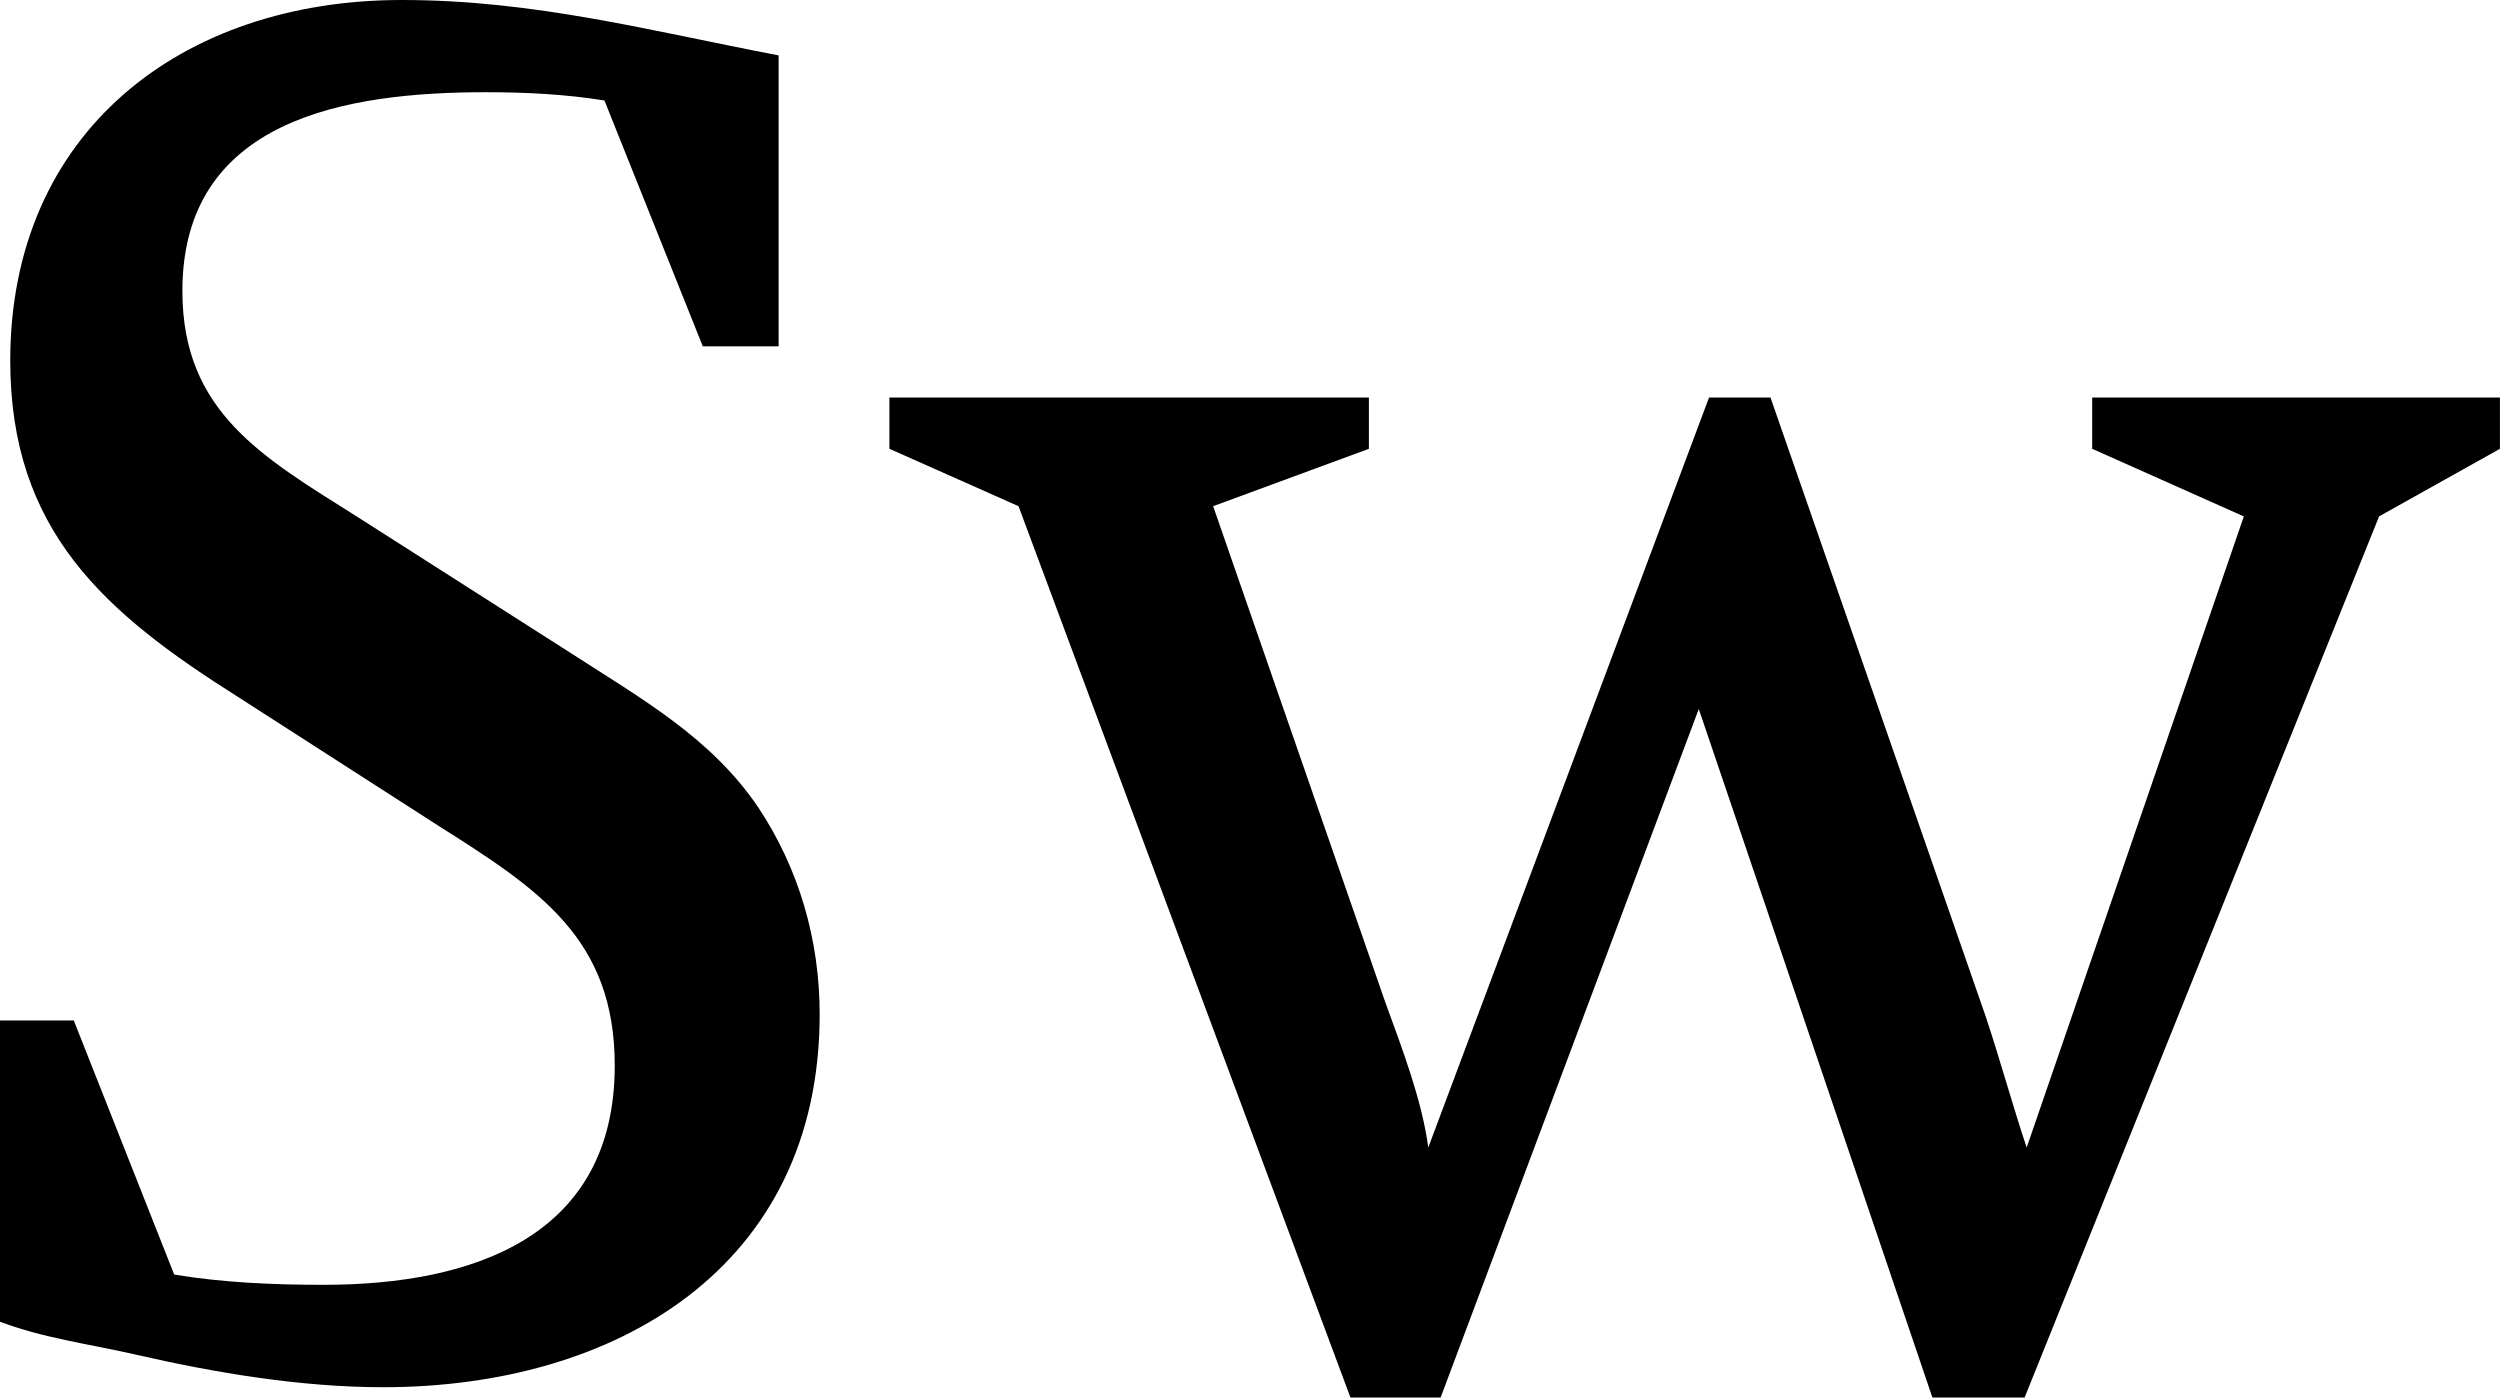
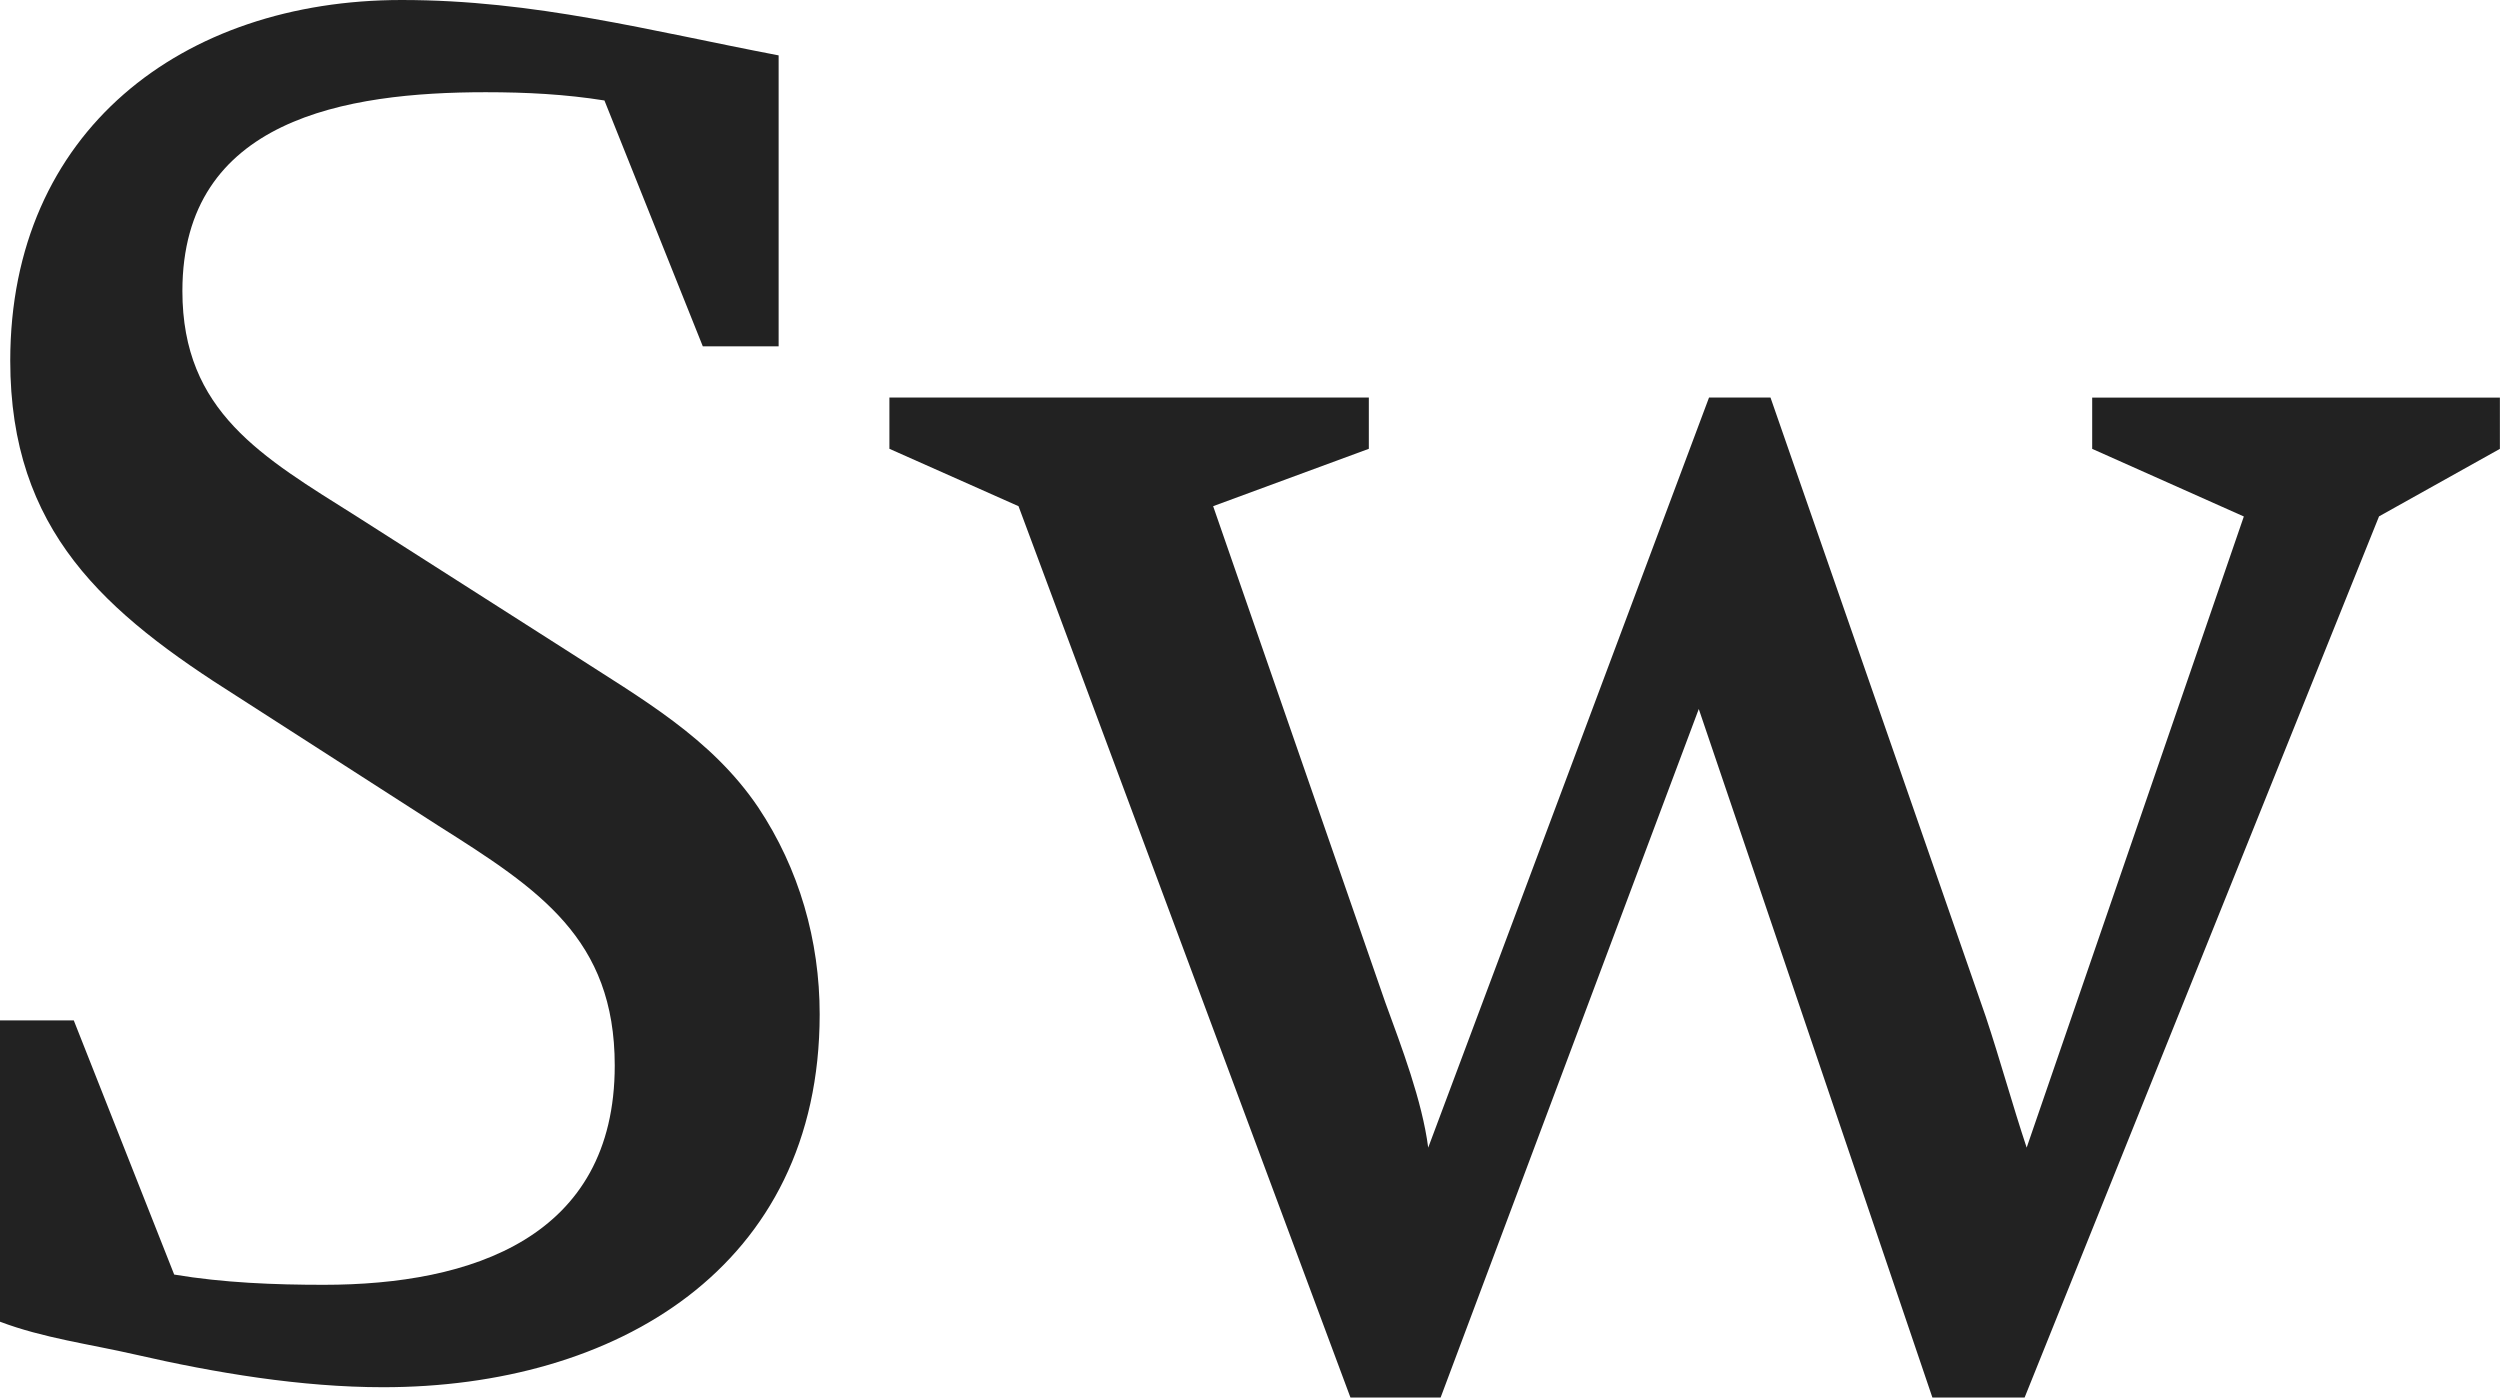
- <svg xmlns="http://www.w3.org/2000/svg" version="1.1" baseProfile="tiny" id="Layer_1" x="0px" y="0px" width="43.917px" height="24.55px" viewBox="0 0 43.917 24.55" xml:space="preserve">
+ <svg xmlns="http://www.w3.org/2000/svg" version="1.1" id="Layer_1" x="0px" y="0px" width="43.917px" height="24.55px" viewBox="0 0 43.917 24.55" enable-background="new 0 0 43.917 24.55" xml:space="preserve">
  <g>
-     <path d="M6.731,24.369c-1.44,0-2.952-0.252-4.355-0.575C1.584,23.613,0.756,23.506,0,23.218v-5.292h1.296L3.06,22.39   c0.864,0.144,1.764,0.18,2.628,0.18c2.591,0,5.111-0.827,5.111-3.852c0-2.231-1.332-3.096-3.096-4.211l-3.528-2.268   C1.836,10.763,0.18,9.323,0.18,6.336C0.18,2.305,3.204,0,7.055,0c2.34,0,4.355,0.54,6.623,0.973v5.111h-1.332l-1.728-4.319   C9.935,1.656,9.251,1.62,8.531,1.62c-2.447,0-5.327,0.468-5.327,3.492c0,2.123,1.404,2.915,3.06,3.959l3.78,2.412   c1.224,0.792,2.448,1.476,3.275,2.699c0.72,1.08,1.08,2.34,1.08,3.636C14.398,22.281,10.799,24.369,6.731,24.369z" />
-     <path d="M41.793,9.071L35.566,24.55h-1.62l-4.104-12.095L25.307,24.55h-1.584L17.892,8.892l-2.268-1.008v-0.9h8.423v0.9   l-2.736,1.008l3.023,8.711c0.288,0.792,0.648,1.728,0.756,2.556l4.932-13.175h1.08l3.78,10.871c0.252,0.756,0.468,1.548,0.72,2.304   l3.815-11.087l-2.664-1.188v-0.9h7.163v0.9L41.793,9.071z" />
+     <path fill="#222222" d="M6.731,24.369c-1.44,0-2.952-0.252-4.355-0.574C1.584,23.613,0.756,23.505,0,23.218v-5.293h1.296   L3.06,22.39c0.864,0.145,1.764,0.18,2.628,0.18c2.591,0,5.111-0.826,5.111-3.852c0-2.231-1.332-3.096-3.096-4.211l-3.528-2.268   C1.836,10.763,0.18,9.323,0.18,6.336C0.18,2.305,3.204,0,7.055,0c2.34,0,4.355,0.54,6.623,0.973v5.111h-1.332l-1.728-4.319   C9.935,1.656,9.251,1.62,8.531,1.62c-2.447,0-5.327,0.468-5.327,3.492c0,2.123,1.404,2.915,3.06,3.959l3.78,2.412   c1.224,0.792,2.448,1.476,3.275,2.699c0.72,1.08,1.08,2.34,1.08,3.636C14.398,22.281,10.799,24.369,6.731,24.369z" />
+     <path fill="#222222" d="M41.792,9.071L35.566,24.55h-1.62l-4.104-12.095L25.307,24.55h-1.584L17.892,8.892l-2.268-1.008v-0.9h8.422   v0.9l-2.735,1.008l3.022,8.711c0.289,0.792,0.648,1.729,0.756,2.557l4.933-13.176h1.08l3.78,10.871   c0.252,0.756,0.468,1.548,0.72,2.305l3.815-11.087l-2.664-1.188v-0.9h7.162v0.9L41.792,9.071z" />
  </g>
</svg>
